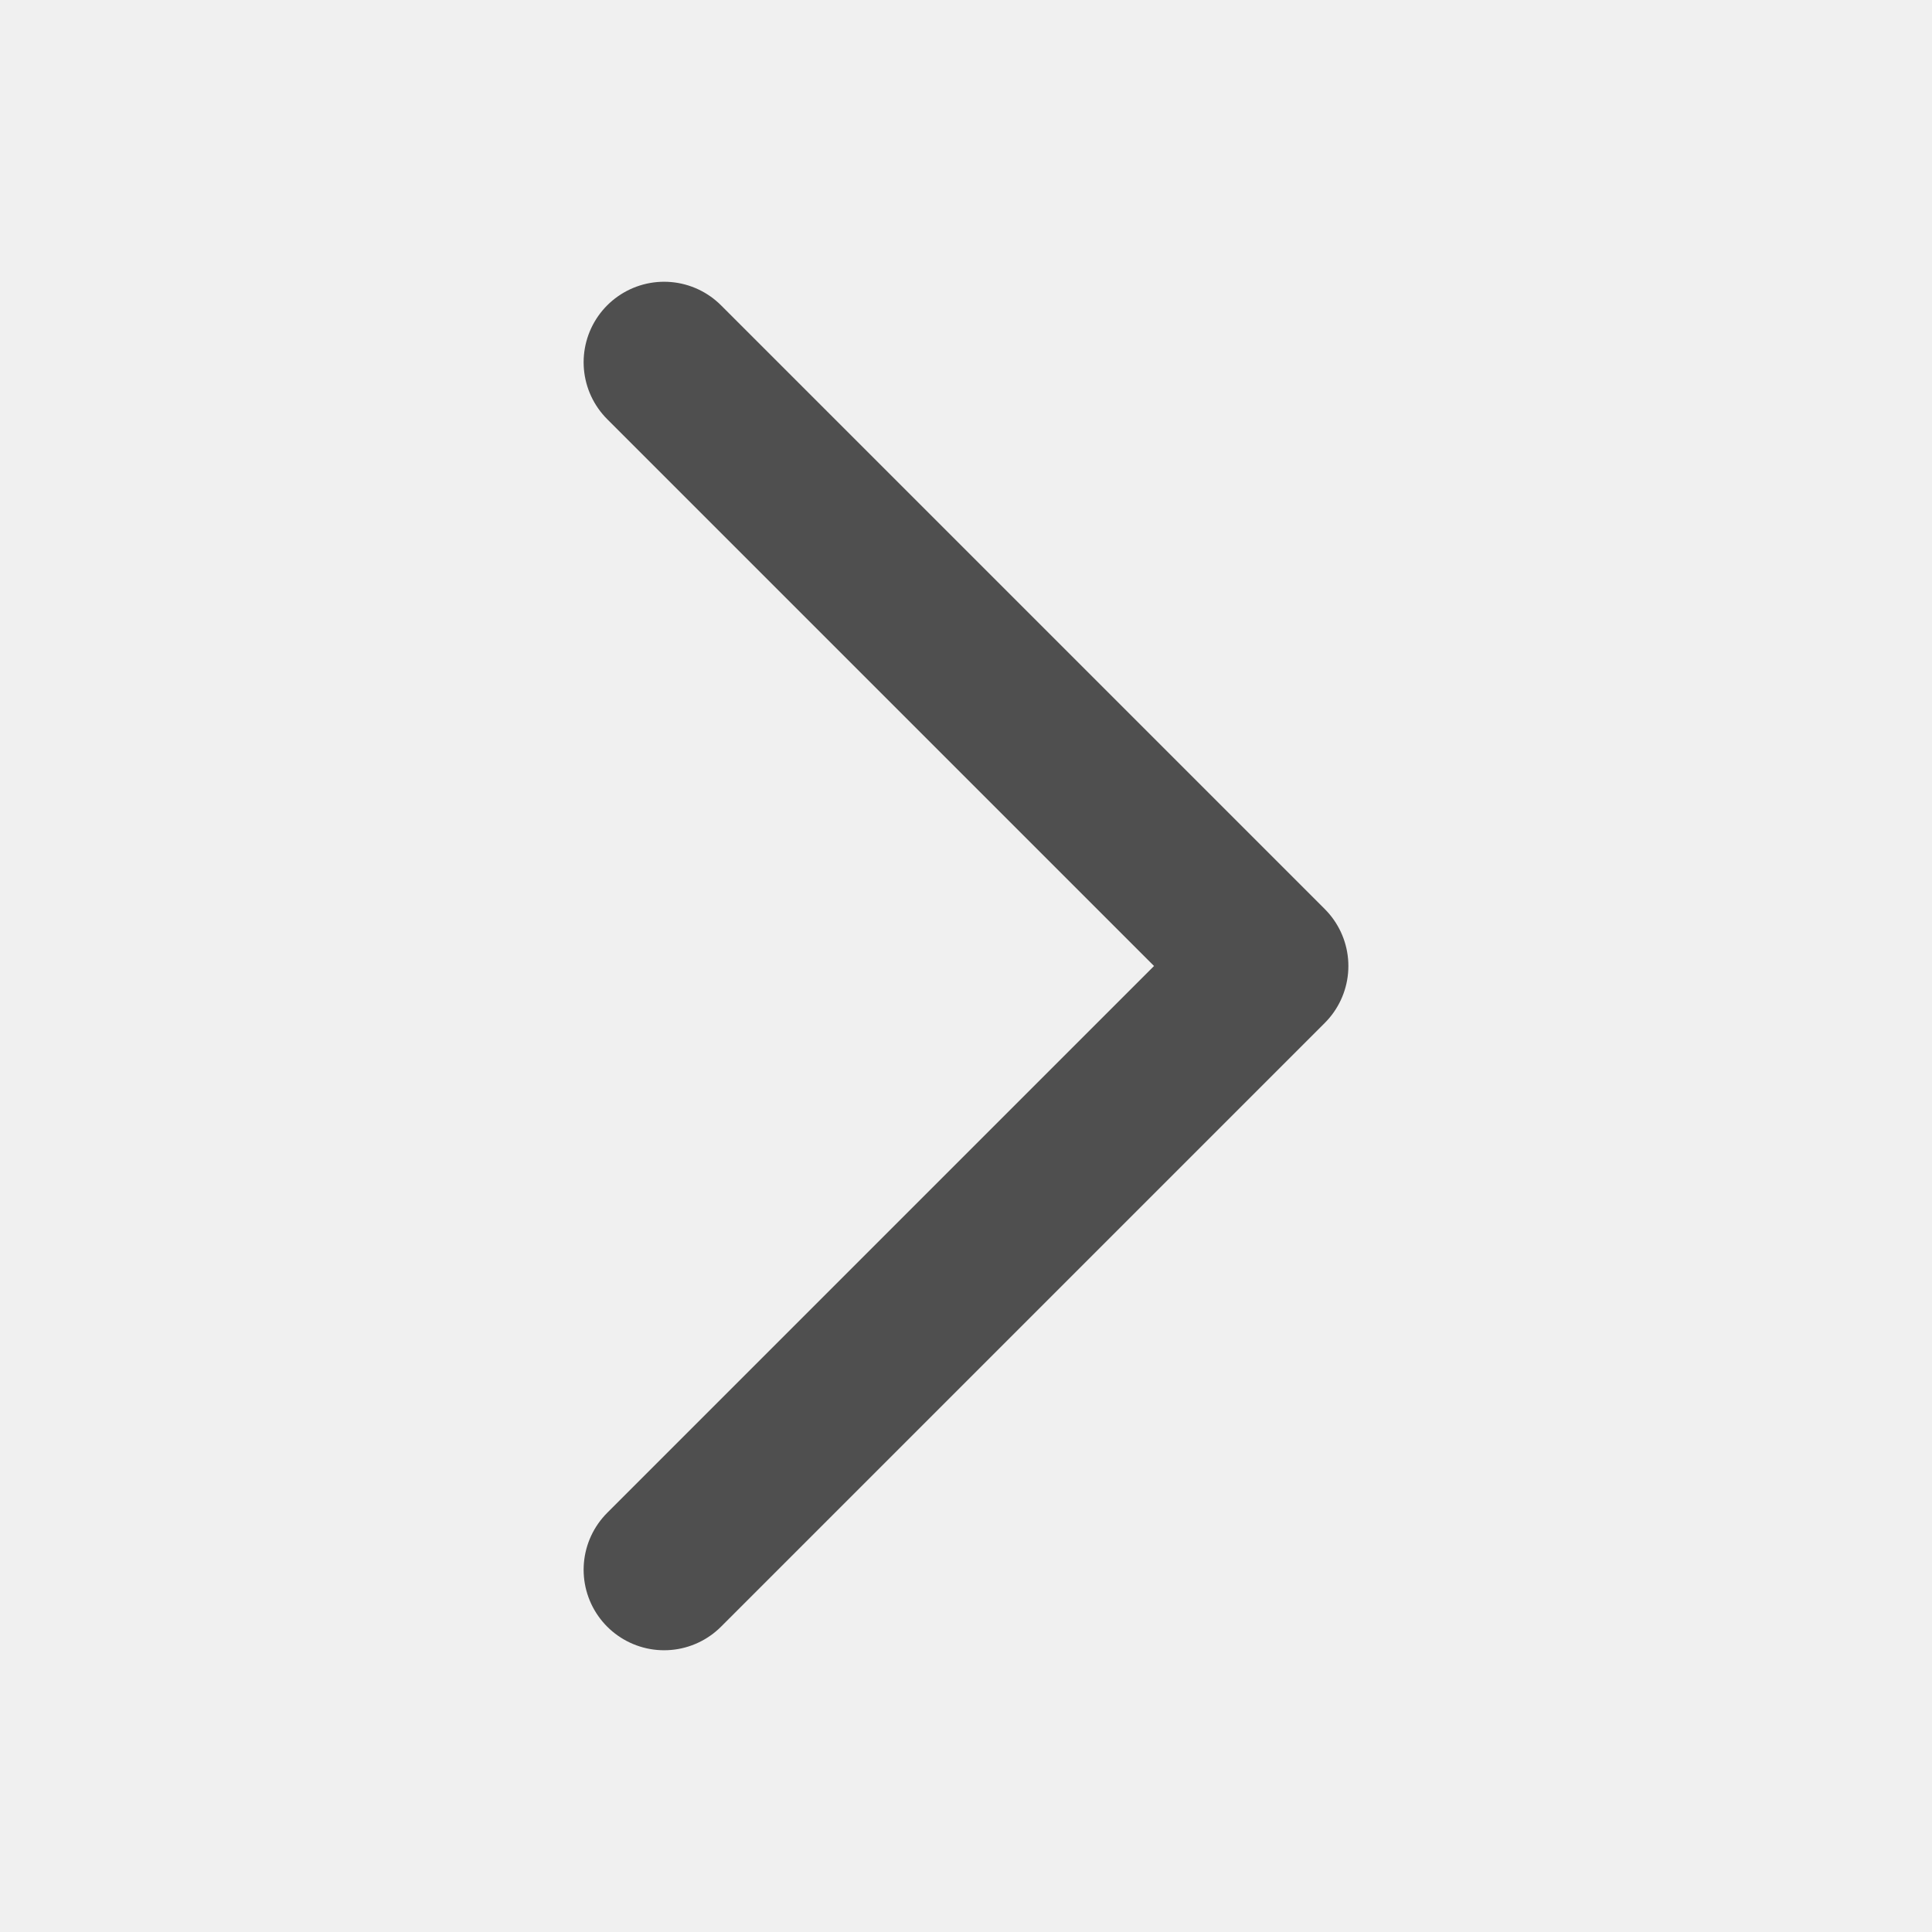
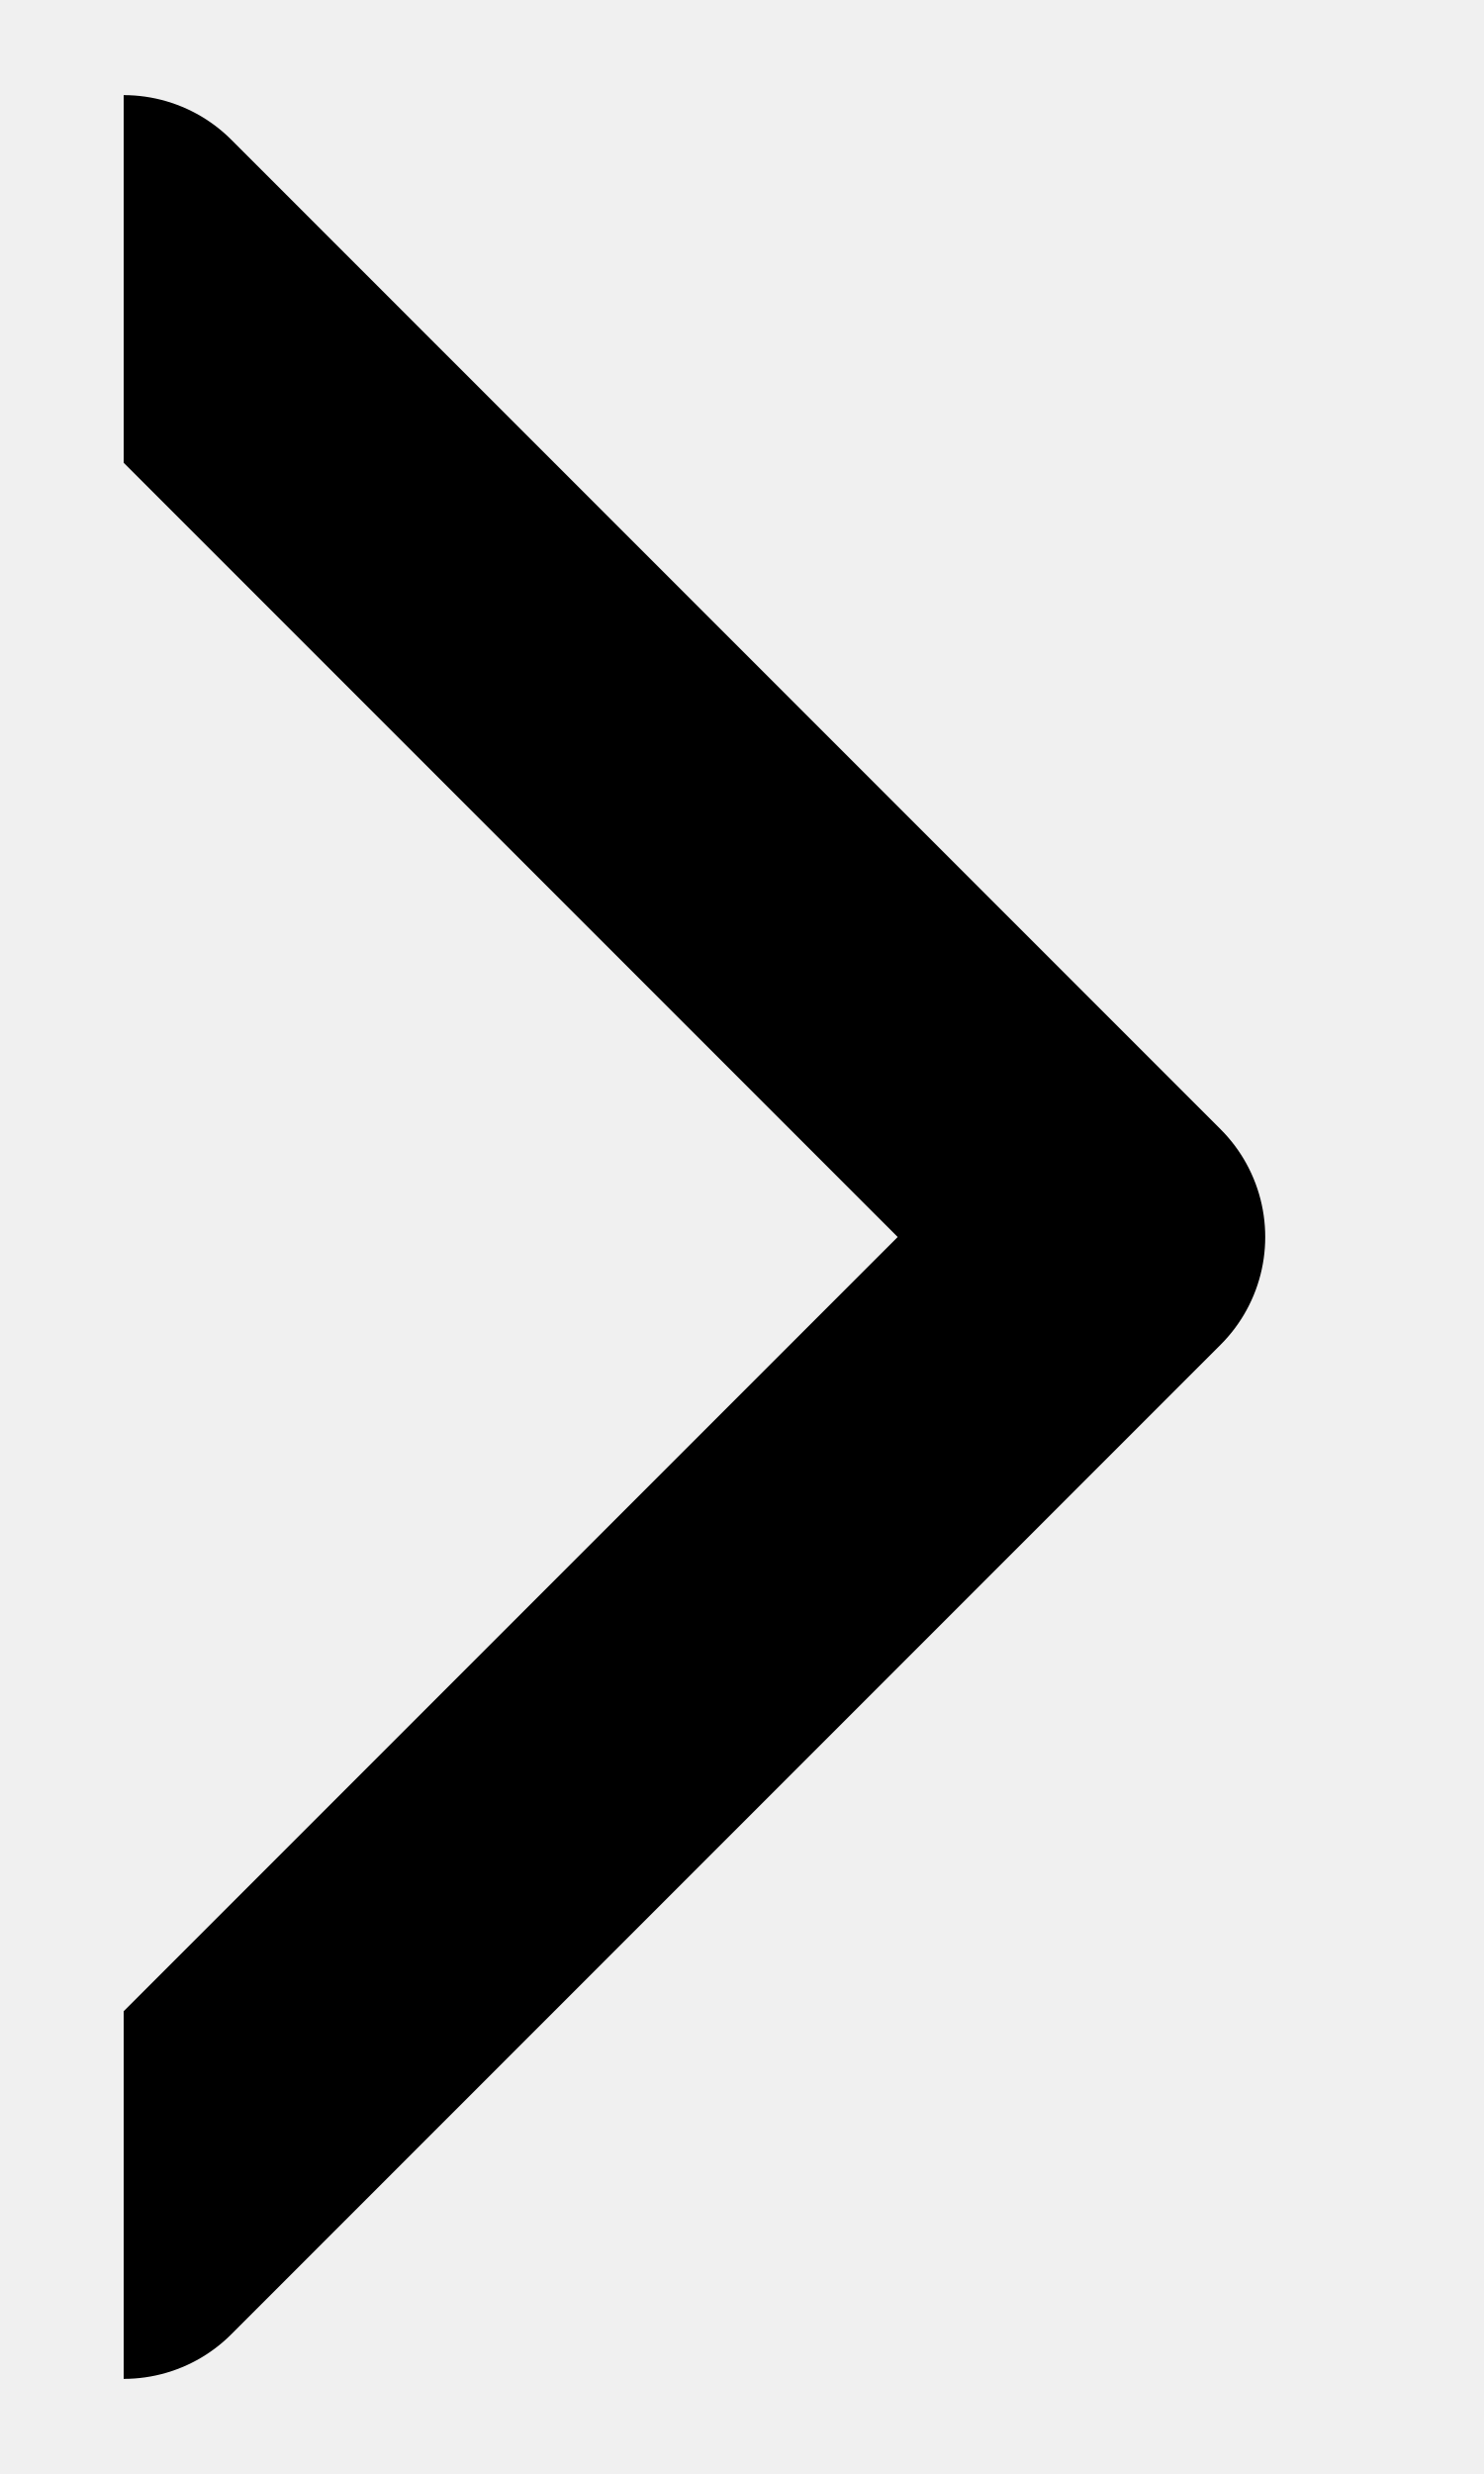
- <svg xmlns="http://www.w3.org/2000/svg" width="24" height="24" viewBox="0 0 24 24" fill="none">
-   <path d="M8.25 19.5L15.75 12L8.25 4.5" stroke="#4F4F4F" stroke-width="2" stroke-linecap="round" stroke-linejoin="round" />
+ <svg xmlns="http://www.w3.org/2000/svg" width="6" height="10" viewBox="0 0 6 10" fill="none">
+   <g clip-path="url(#clip0_175_1703)">
+     <path d="M0.5 9L4.5 5L0.5 1" stroke="black" stroke-width="1.231" stroke-linecap="round" stroke-linejoin="round" />
+   </g>
+   <defs>
+     <clipPath id="clip0_175_1703">
+       <rect width="5" height="10" fill="white" transform="matrix(-1 0 0 1 5.5 0)" />
+     </clipPath>
+   </defs>
</svg>
